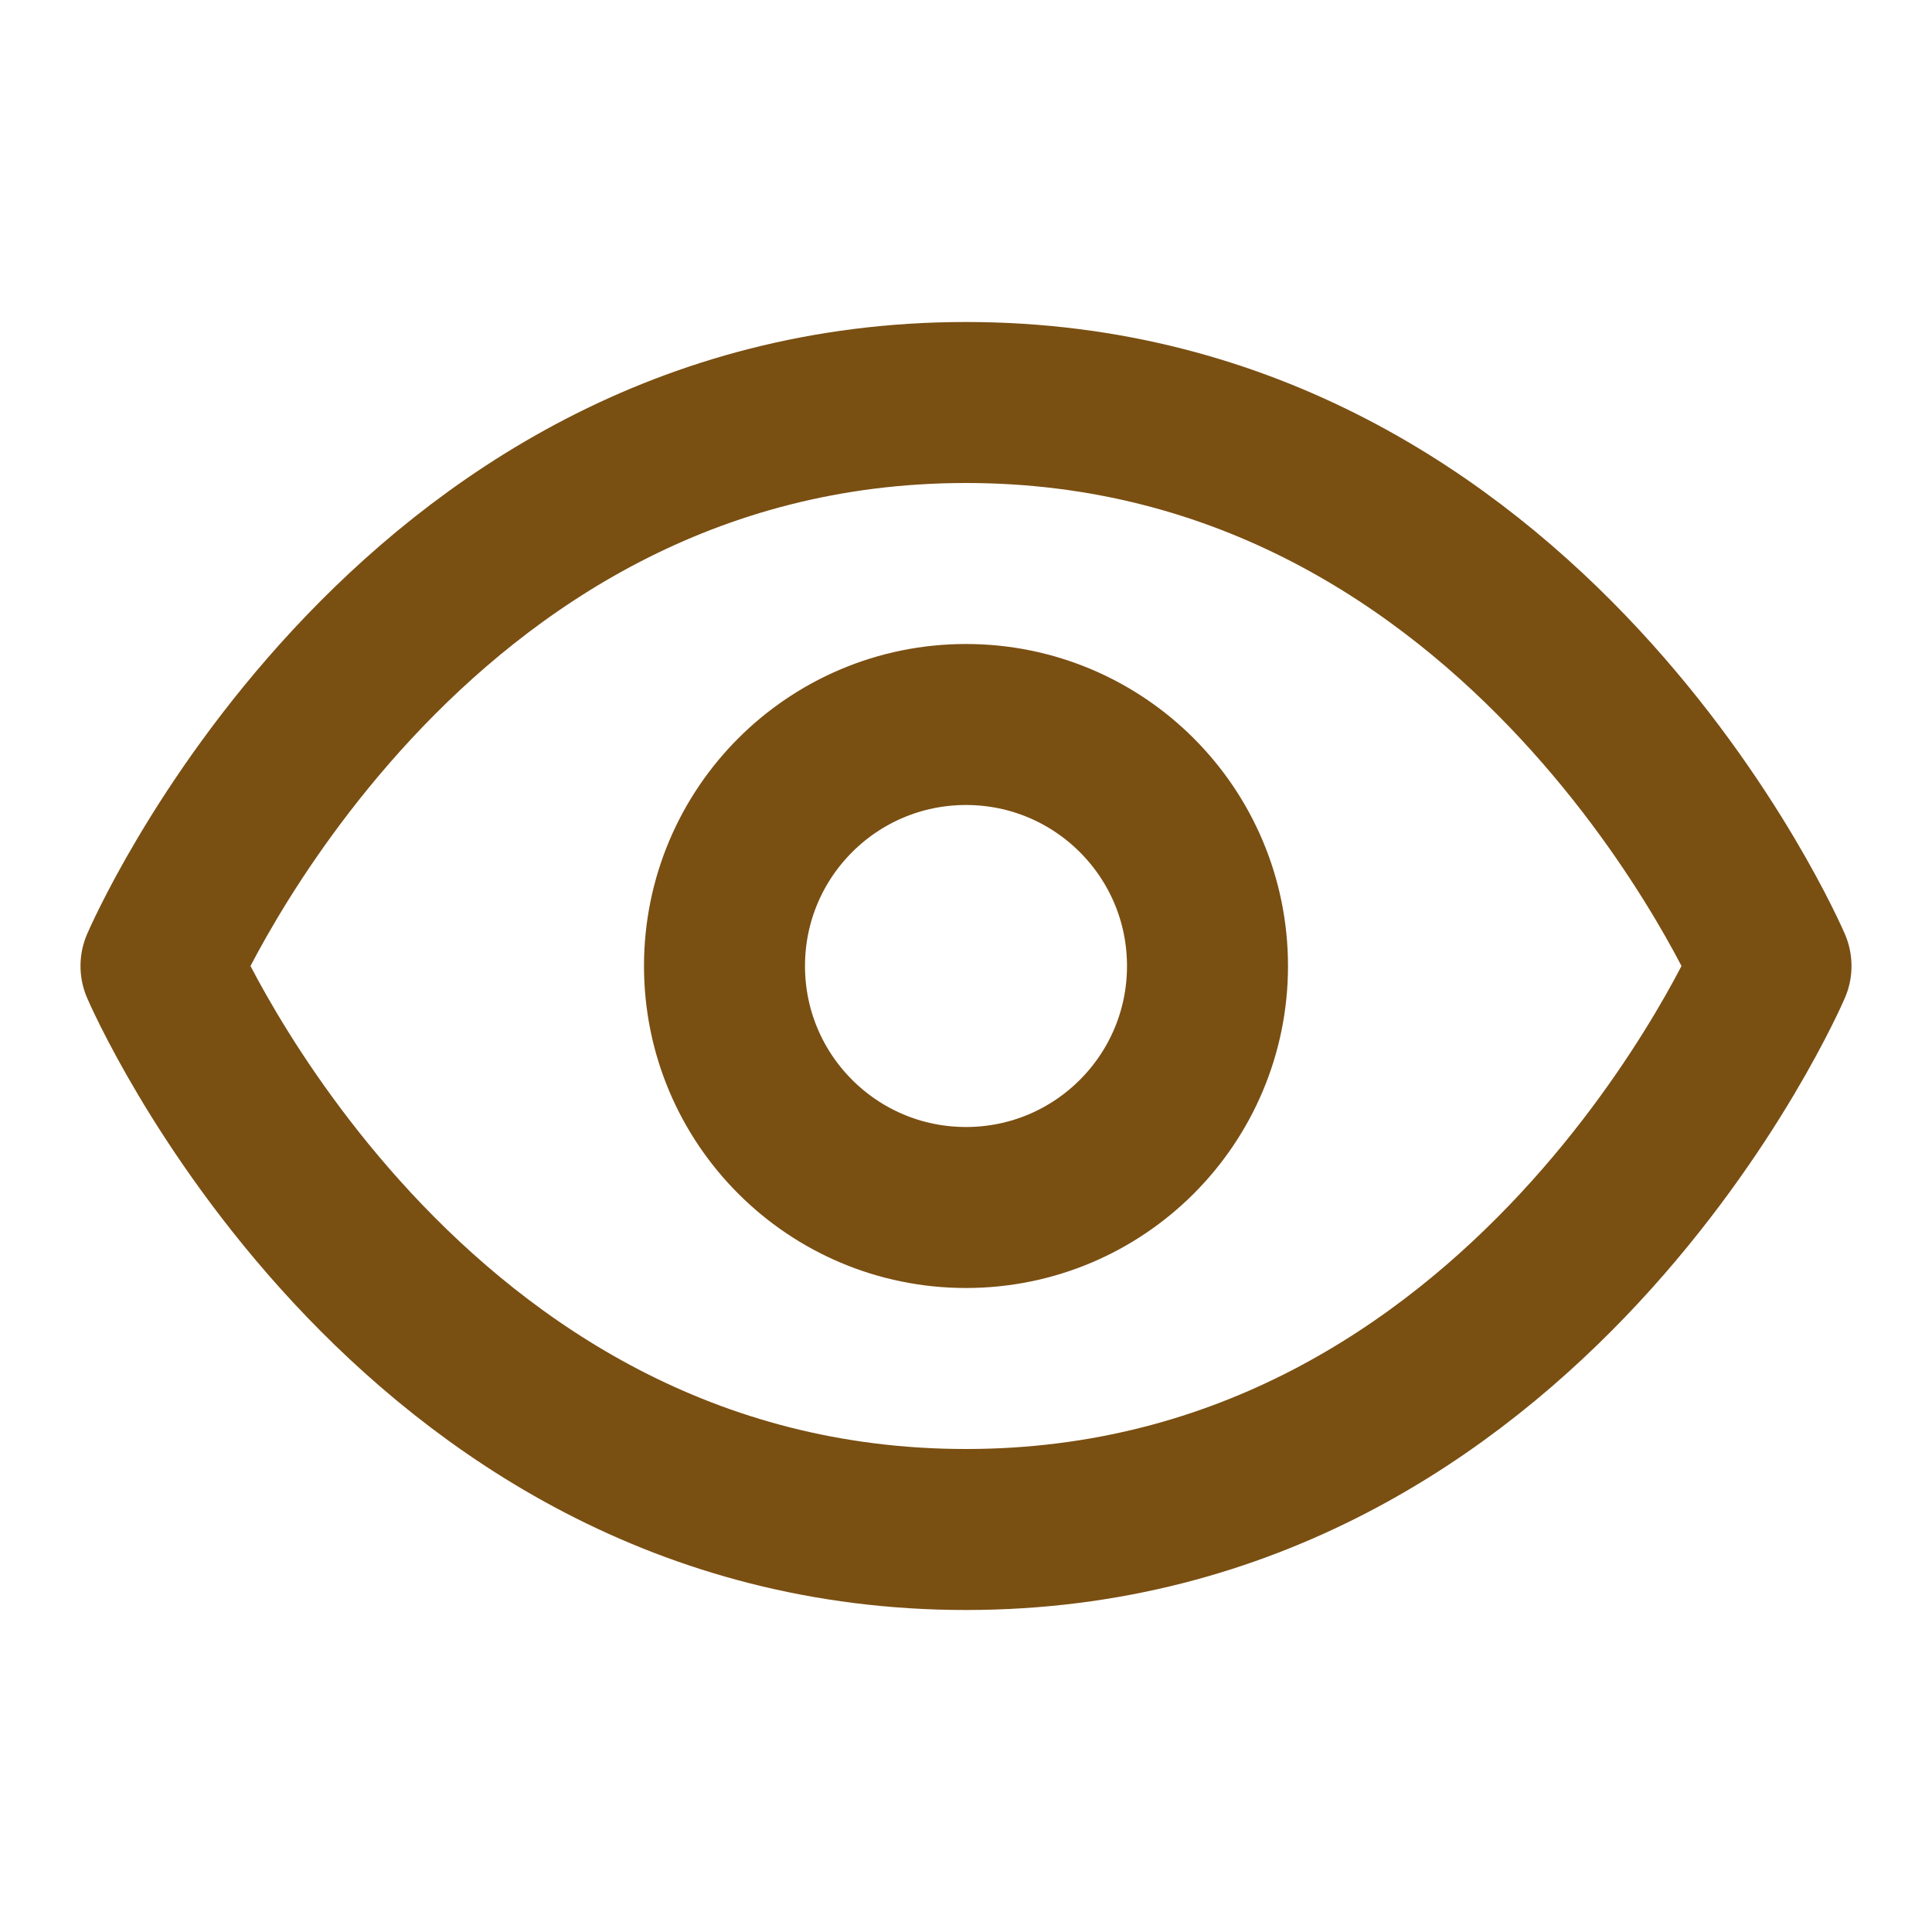
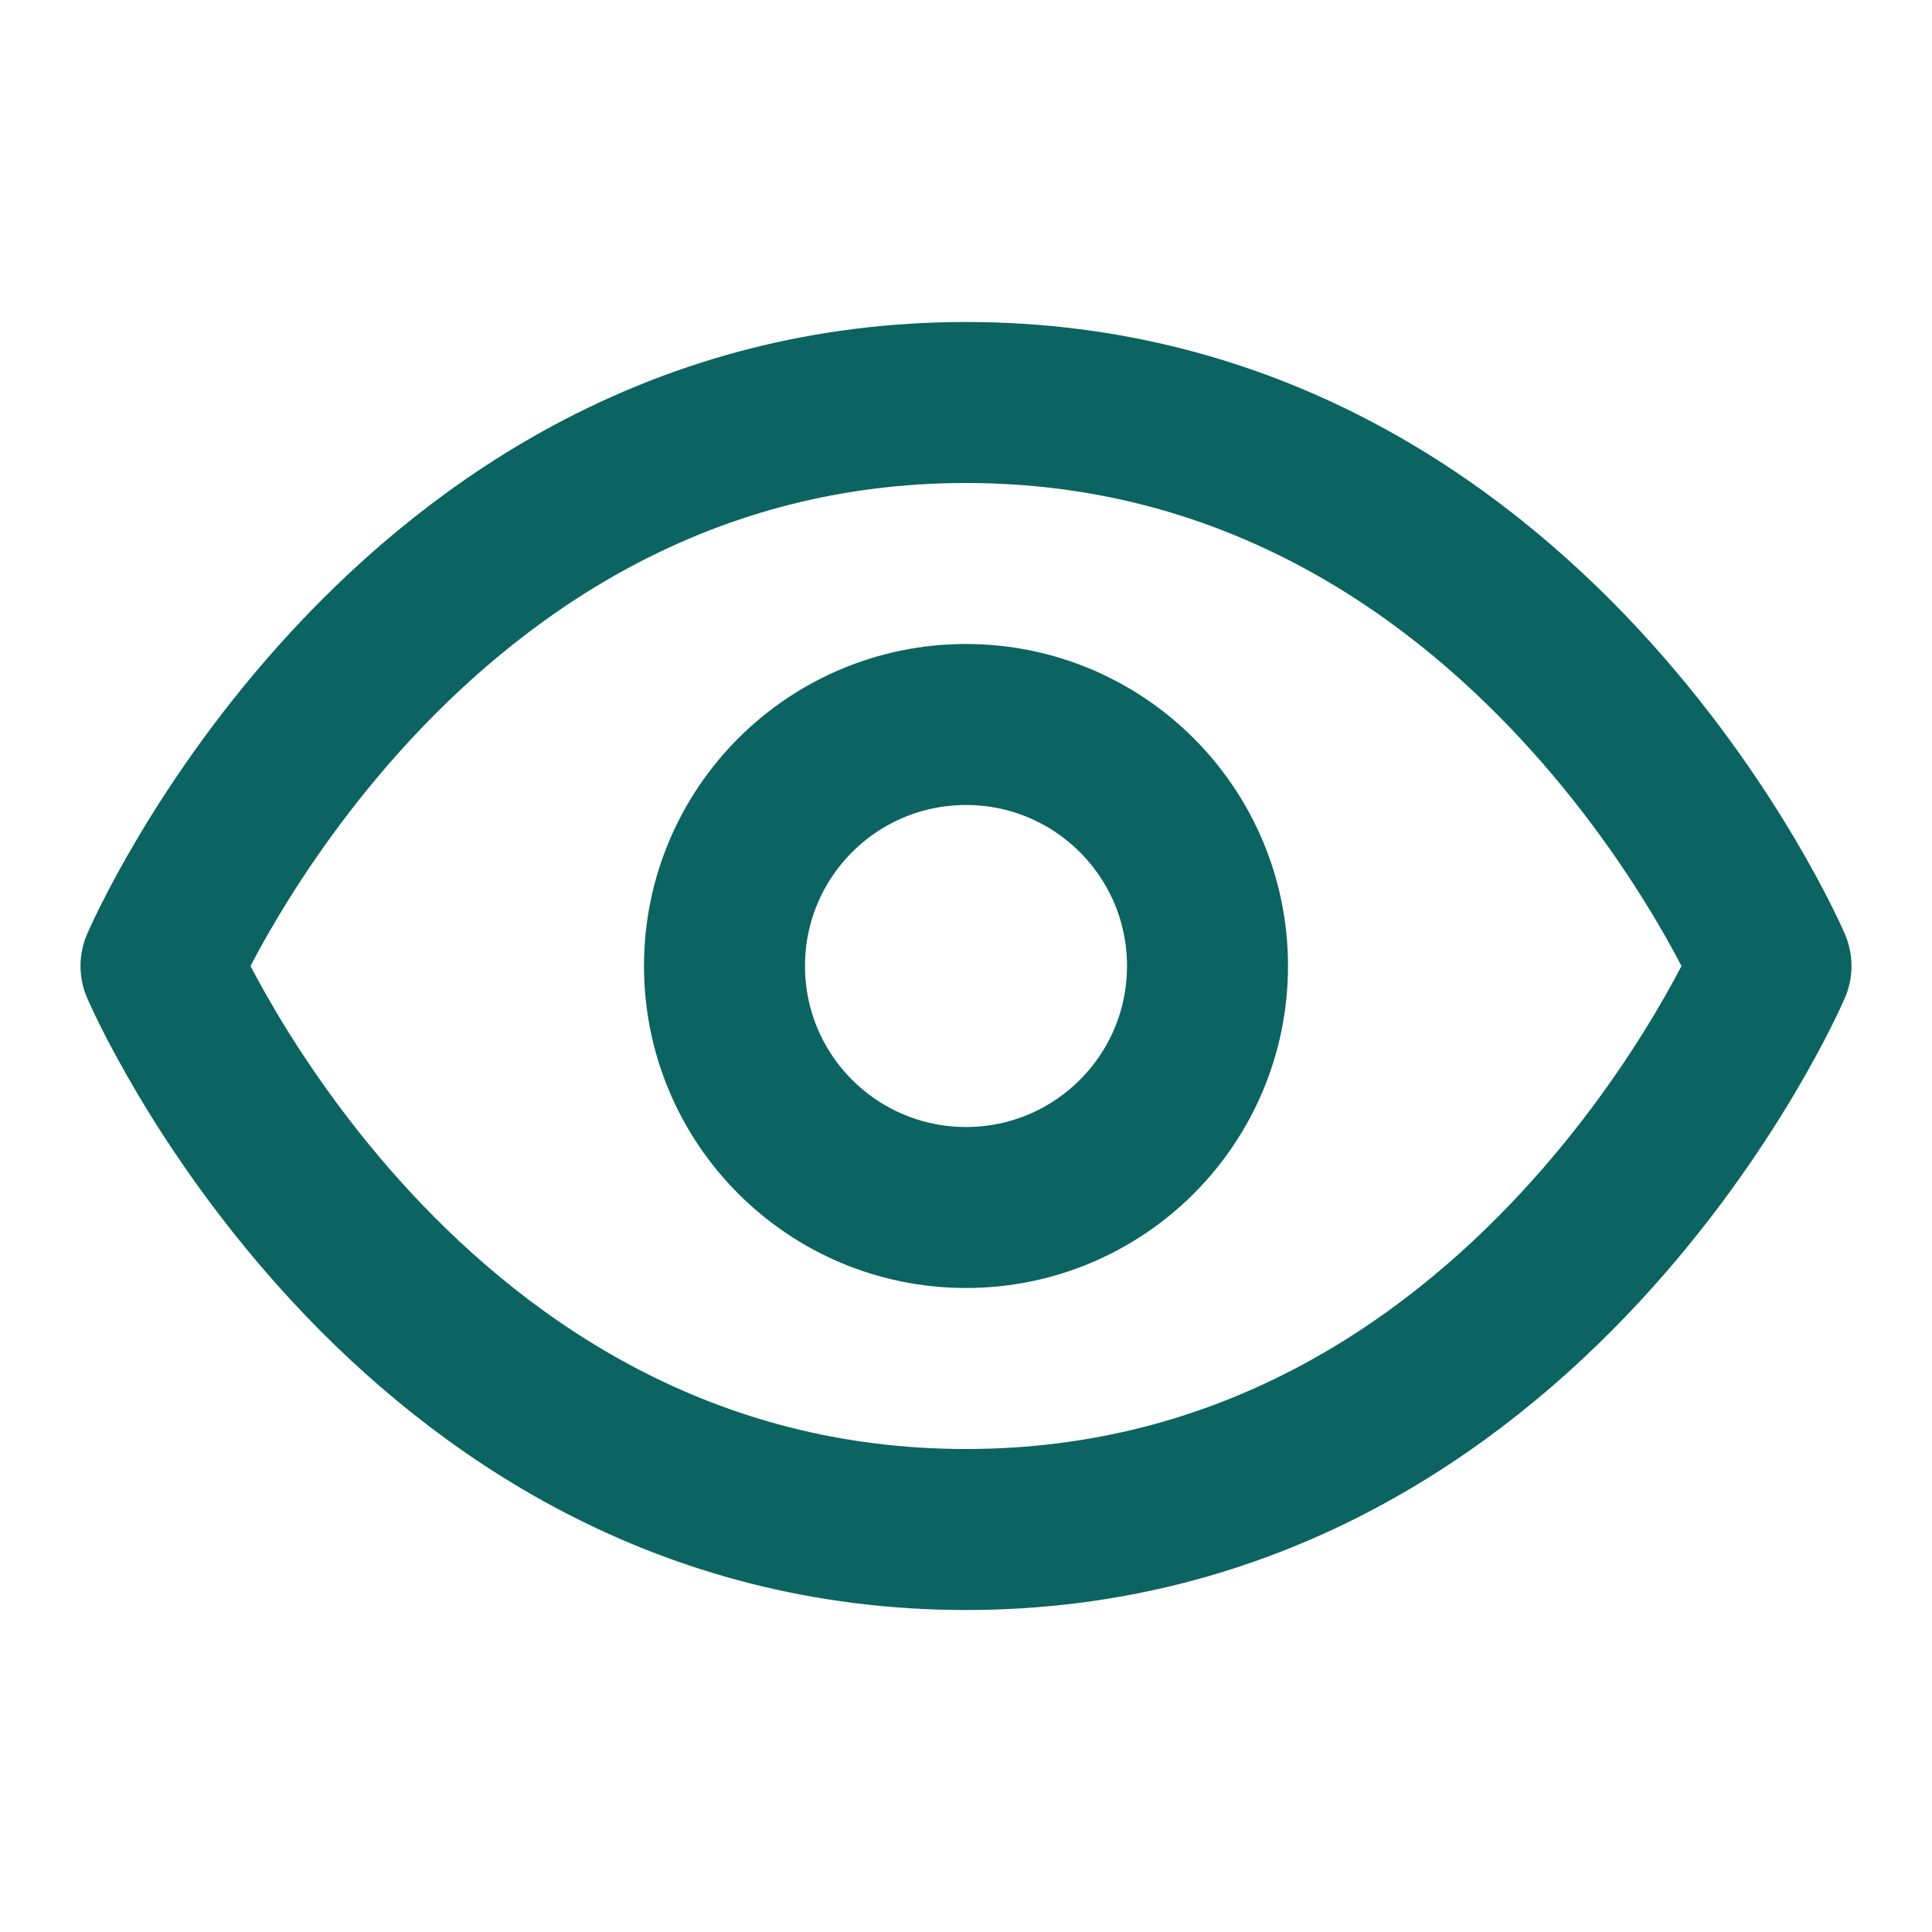
<svg xmlns="http://www.w3.org/2000/svg" preserveAspectRatio="none" overflow="visible" style="display: block;" width="18" height="18" viewBox="0 0 18 18" fill="none">
  <g id="icone eye">
-     <path id="Vector" d="M1.5 9C1.5 9 3.75 3.75 9 3.75C14.25 3.75 16.5 9 16.5 9C16.5 9 14.25 14.25 9 14.25C3.75 14.25 1.5 9 1.5 9Z" stroke-width="1.5" stroke-linecap="round" stroke-linejoin="round" stroke="#7A4F12" />
-     <path id="Vector_2" d="M11.25 9C11.25 10.243 10.243 11.25 9 11.25C7.757 11.25 6.75 10.243 6.75 9C6.75 7.757 7.757 6.75 9 6.75C10.243 6.75 11.25 7.757 11.25 9Z" stroke-width="1.5" stroke-linecap="round" stroke-linejoin="round" stroke="#7A4F12" />
+     <path id="Vector" d="M1.5 9C1.5 9 3.75 3.75 9 3.75C14.25 3.75 16.5 9 16.5 9C16.5 9 14.25 14.25 9 14.25C3.75 14.25 1.5 9 1.5 9Z" stroke-width="1.5" stroke-linecap="round" stroke-linejoin="round" stroke="#0B6461" />
+     <path id="Vector_2" d="M11.25 9C11.25 10.243 10.243 11.25 9 11.25C7.757 11.25 6.75 10.243 6.75 9C6.75 7.757 7.757 6.75 9 6.75C10.243 6.75 11.25 7.757 11.25 9Z" stroke-width="1.5" stroke-linecap="round" stroke-linejoin="round" stroke="#0B6461" />
  </g>
</svg>
